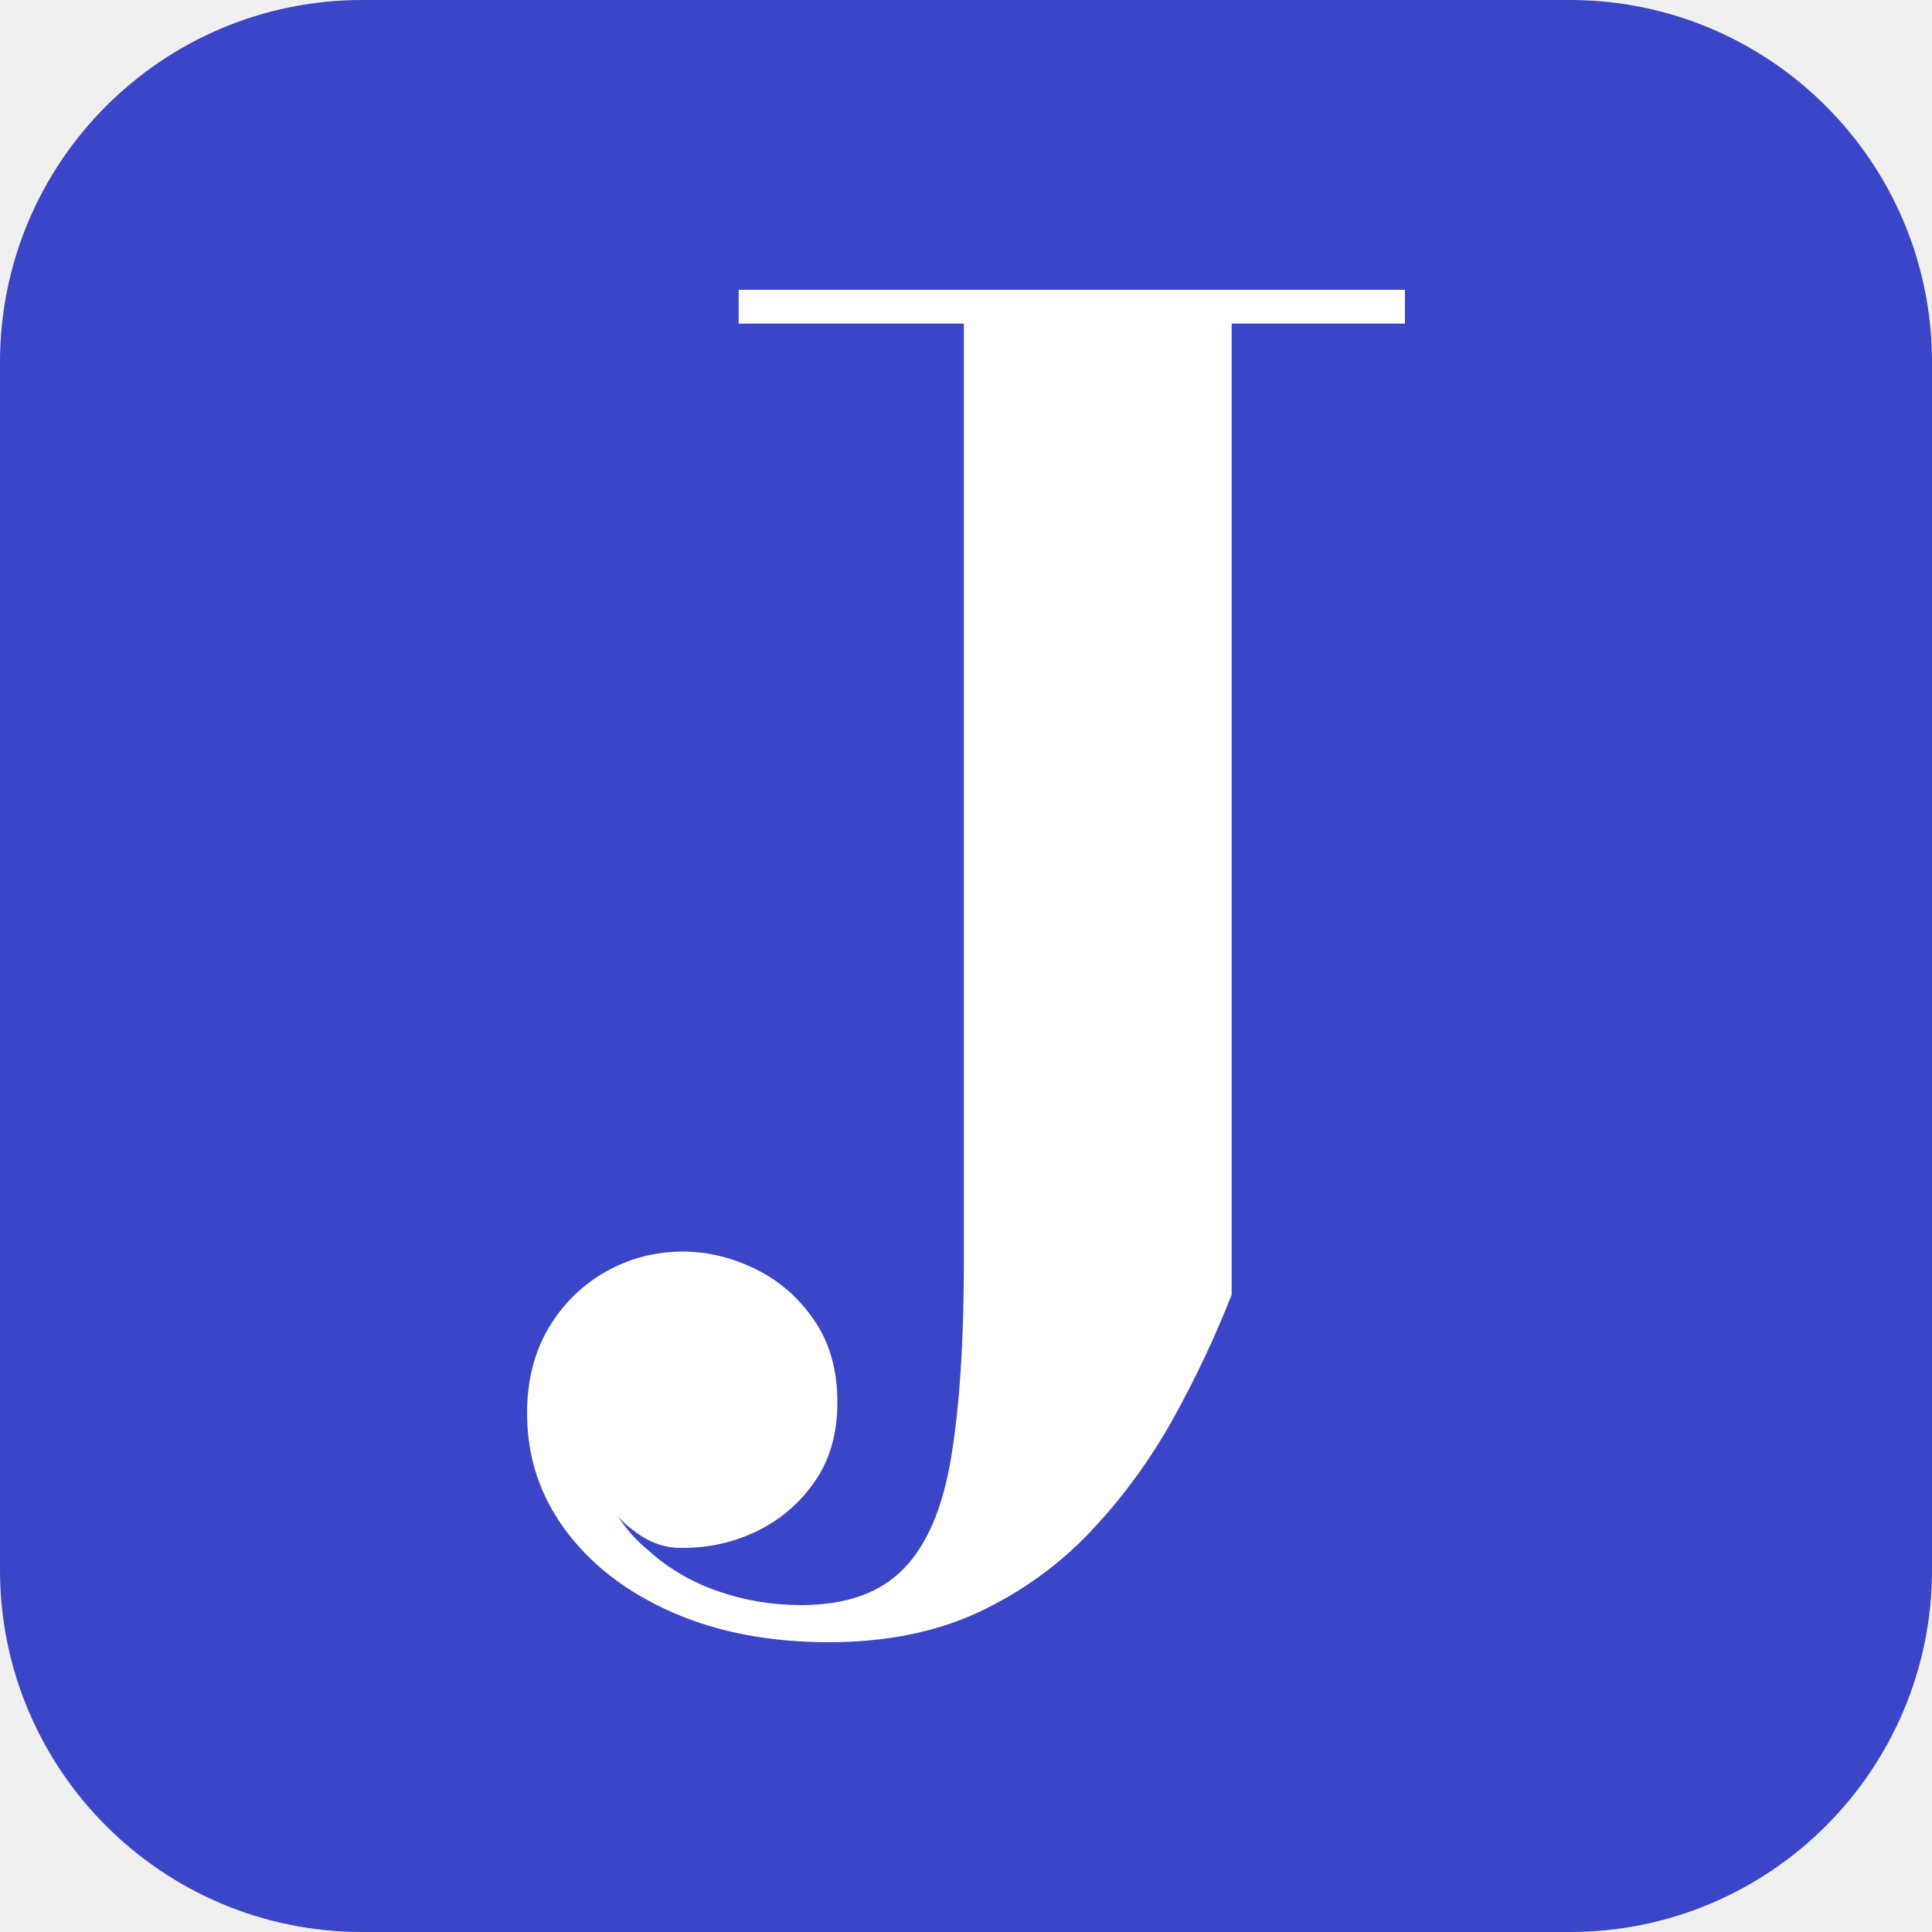
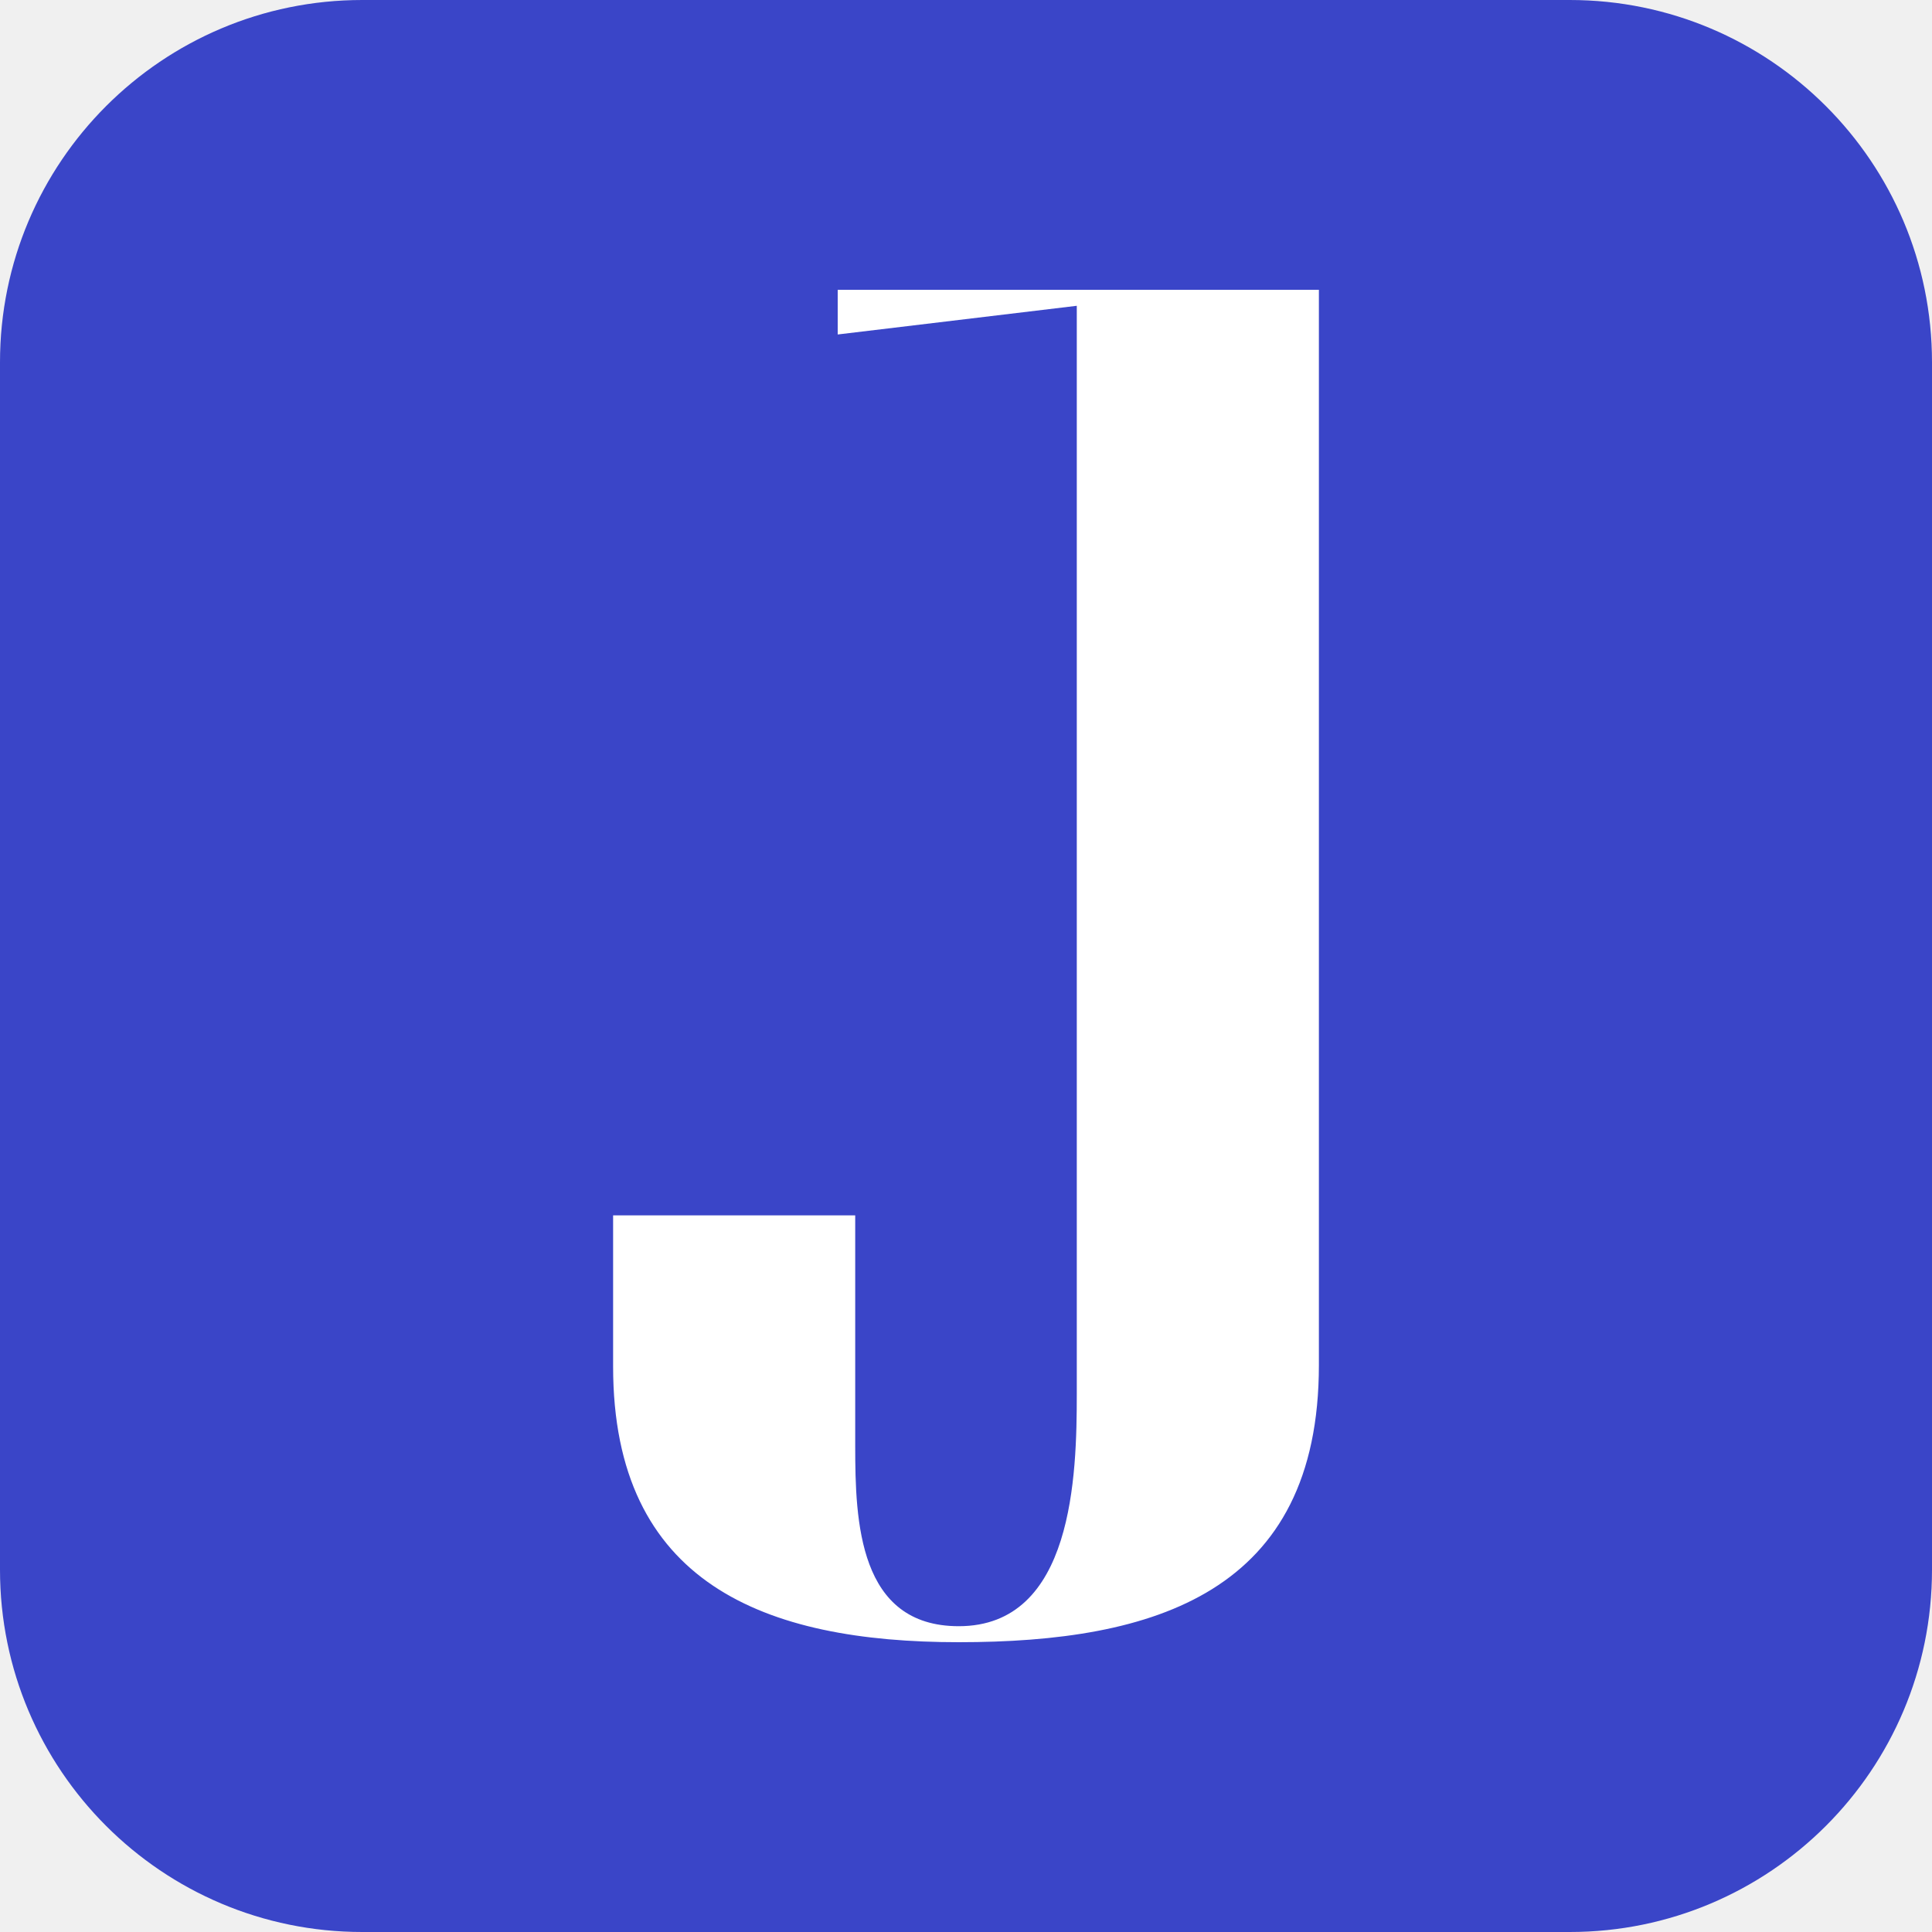
<svg xmlns="http://www.w3.org/2000/svg" viewBox="0 0 64 64">
  <rect width="64" height="64" rx="12" fill="#3a45c8" />
-   <path d="M24.47 9.60L46.54 9.60L46.54 10.72L40.80 10.72L40.80 42.89Q39.99 44.96 38.86 47.00Q37.73 49.03 36.15 50.71Q34.57 52.39 32.43 53.40Q30.29 54.40 27.45 54.40L27.45 54.40Q24.52 54.40 22.27 53.41Q20.02 52.42 18.74 50.70Q17.46 48.98 17.46 46.82L17.46 46.82Q17.46 45.19 18.18 43.98Q18.90 42.78 20.08 42.12Q21.25 41.46 22.63 41.46L22.63 41.46Q23.83 41.46 25.01 42.03Q26.19 42.60 26.96 43.72Q27.74 44.84 27.74 46.45L27.74 46.45Q27.74 48.03 26.96 49.12Q26.19 50.21 24.97 50.77Q23.75 51.33 22.37 51.27L22.37 51.27Q21.60 51.21 20.91 50.64L20.91 50.64Q20.68 50.47 20.48 50.24L20.48 50.24Q20.88 50.87 21.48 51.36L21.48 51.36Q22.46 52.25 23.78 52.71Q25.10 53.17 26.53 53.17L26.53 53.17Q28.77 53.17 29.93 51.97Q31.10 50.78 31.51 48.26Q31.93 45.73 31.93 41.74L31.93 41.74L31.93 10.72L24.47 10.72L24.47 9.60Z" fill="#fff" />
+   <path d="M31.76 54.40C38.25 54.40 43.69 52.76 43.69 45.22C43.69 35.56 43.69 20.79 43.69 9.60L27.75 9.60L27.75 11.08L35.67 10.13C35.67 21.31 35.67 36.35 35.67 46.17C35.67 48.86 35.56 53.87 31.76 53.87C28.44 53.87 28.33 50.39 28.33 47.91L28.33 40.26L20.31 40.26L20.31 45.27C20.31 52.45 25.32 54.40 31.76 54.40Z" fill="#fff" />
</svg>
